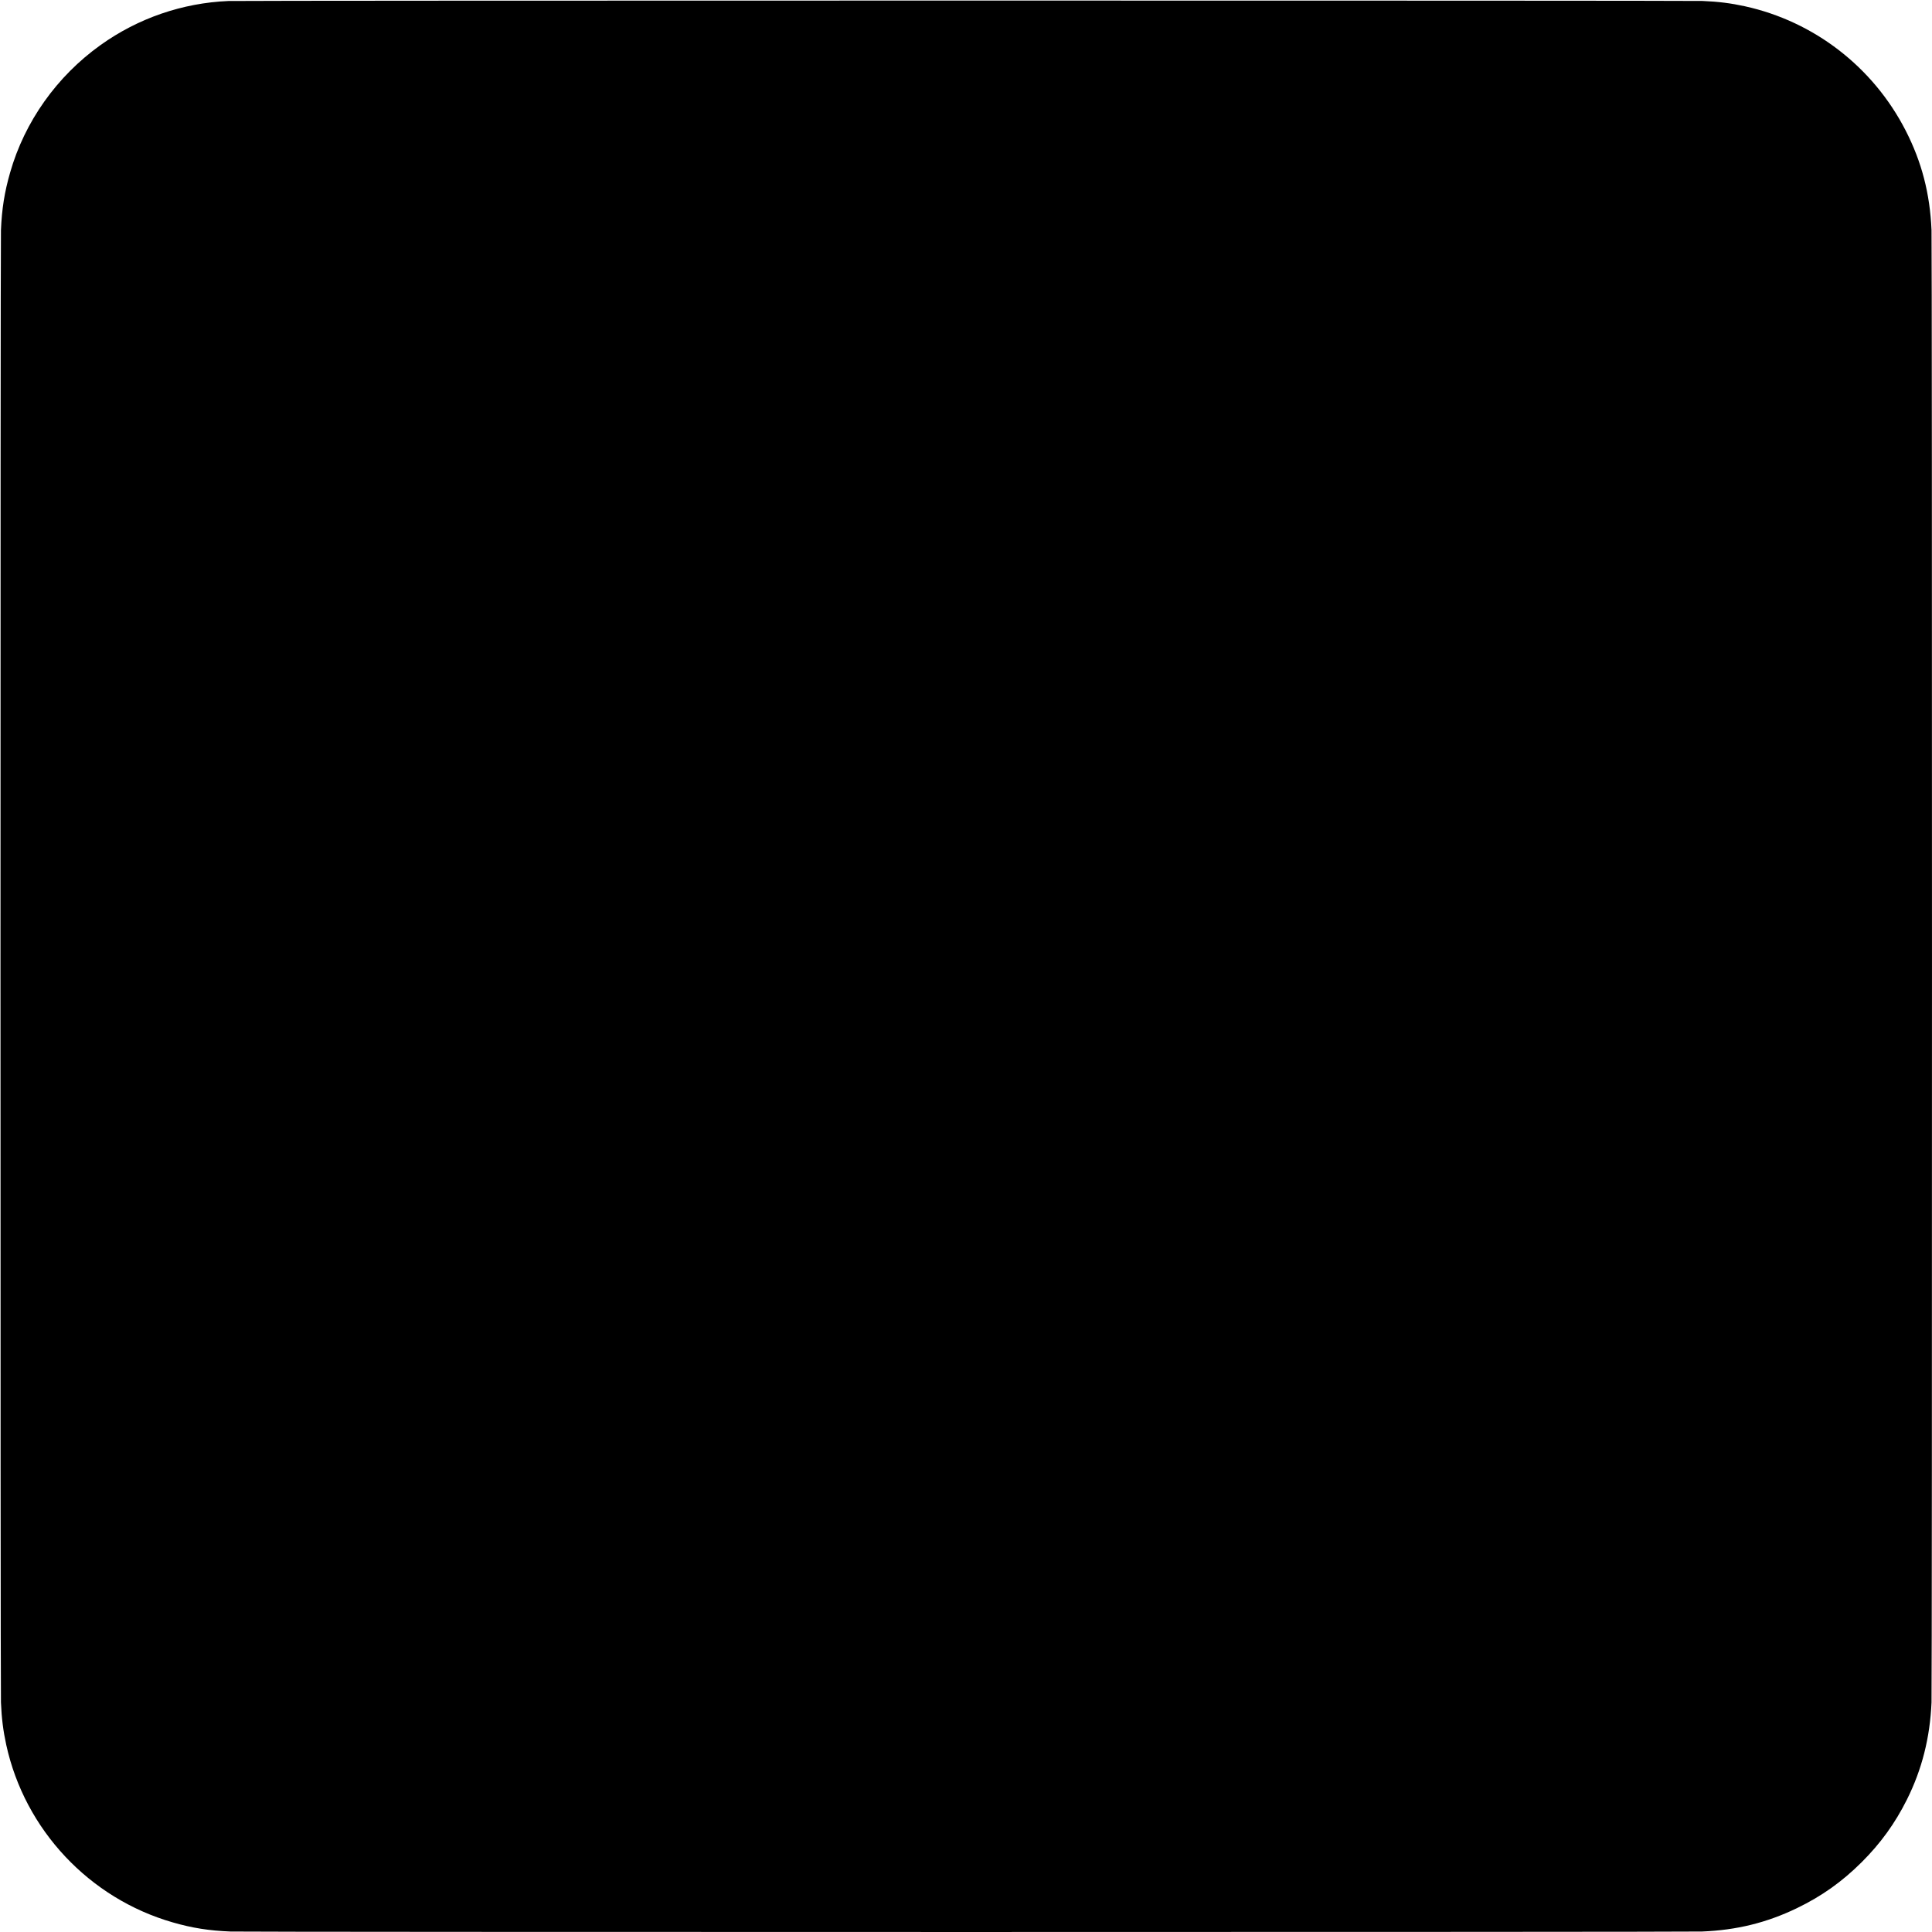
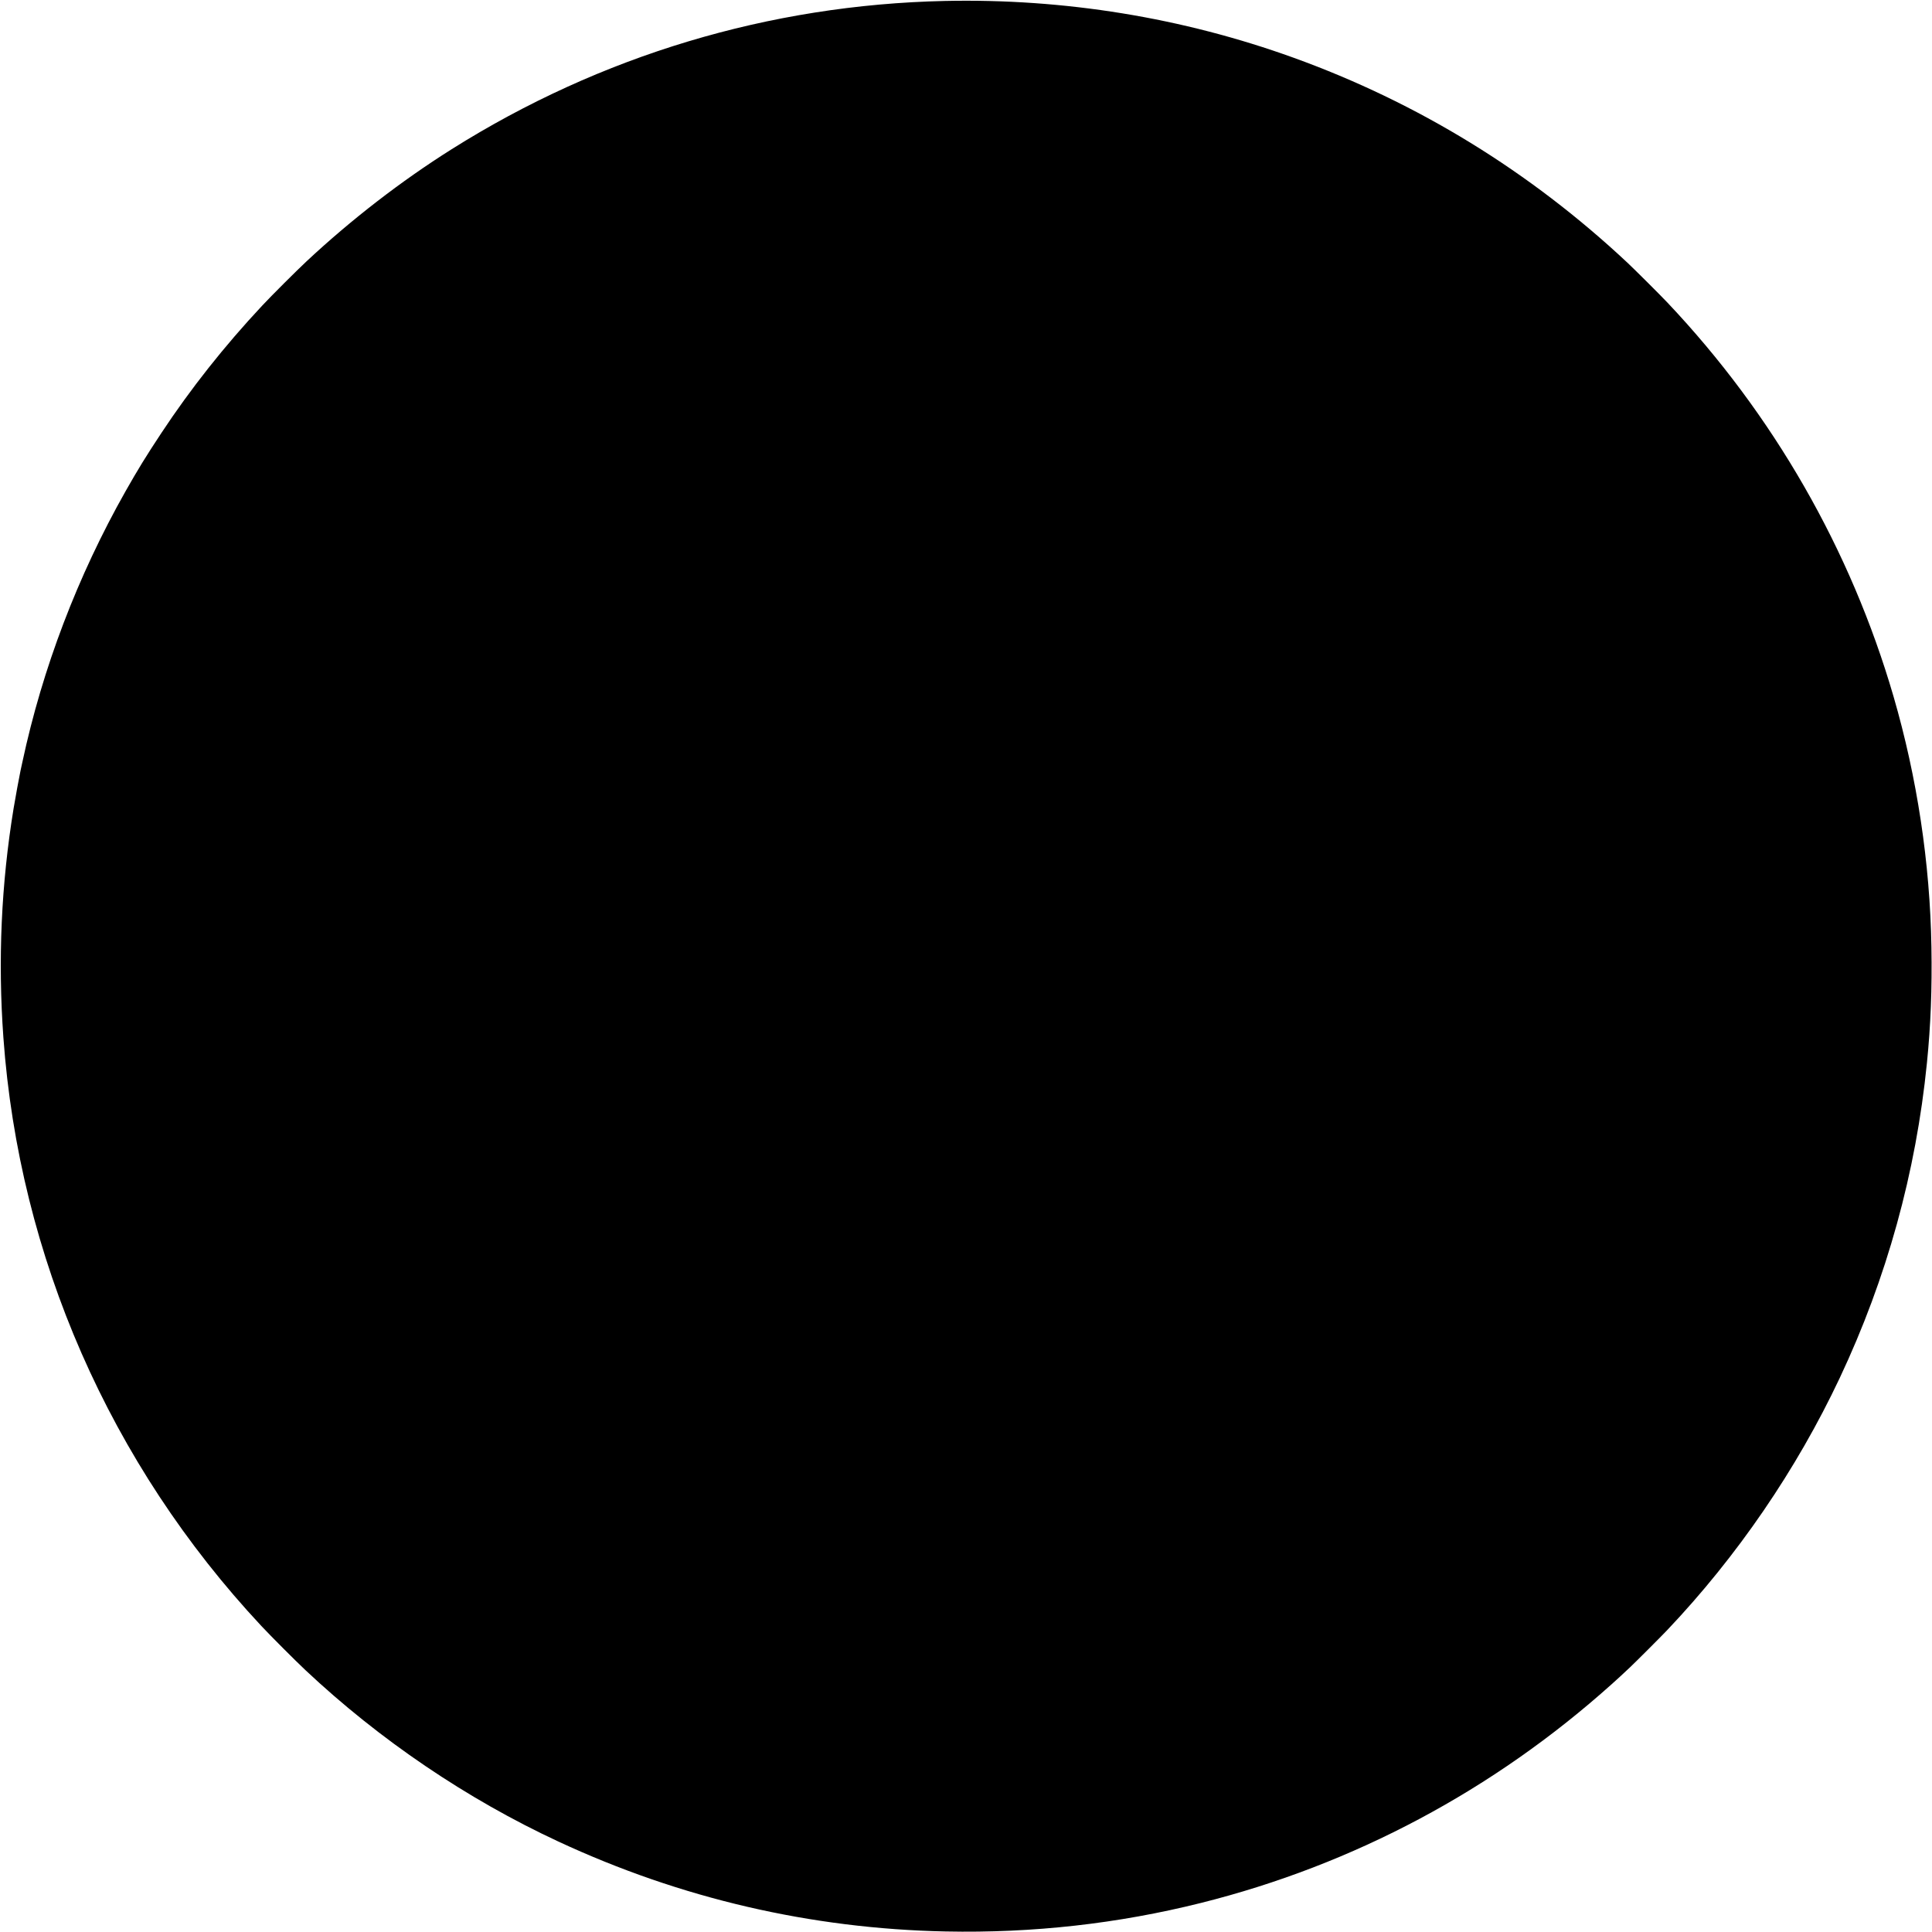
<svg xmlns="http://www.w3.org/2000/svg" version="1.0" width="4052pt" height="4052pt" viewBox="0 0 4052 4052" preserveAspectRatio="xMidYMid meet">
  <g transform="translate(0,4052) scale(0.1,-0.1)" fill="#000000" stroke="none">
-     <path d="M4790 40499 c-965 -41 -1894 -361 -2680 -923 -918 -656 -1593 -1607 -1898 -2676 -118 -411 -173 -758 -192 -1205 -13 -299 -13 -30581 0 -30880 14 -336 47 -594 111 -890 389 -1780 1741 -3221 3494 -3724 409 -118 760 -173 1210 -191 310 -13 30550 -13 30860 0 729 29 1359 185 1990 489 524 253 948 555 1361 966 396 395 697 811 948 1312 315 631 484 1297 516 2038 13 299 13 30581 0 30880 -33 766 -206 1432 -544 2090 -683 1331 -1919 2285 -3372 2604 -294 64 -553 97 -889 111 -262 11 -30649 11 -30915 -1z" />
+     <path d="M19815 40500 c-3679 -81 -7222 -1146 -10340 -3108 -1062 -669 -2107 -1476 -3045 -2352 -209 -195 -742 -727 -931 -930 -795 -850 -1499 -1740 -2117 -2675 -328 -497 -487 -756 -750 -1220 -1004 -1775 -1743 -3715 -2162 -5676 -17 -79 -35 -162 -40 -184 -20 -89 -111 -583 -144 -785 -261 -1593 -332 -3188 -215 -4810 331 -4598 2236 -8944 5409 -12340 199 -213 707 -722 925 -927 1555 -1462 3386 -2703 5306 -3596 2567 -1194 5298 -1828 8124 -1886 1828 -37 3615 163 5355 599 3200 801 6135 2365 8615 4590 144 129 177 160 380 350 112 105 658 651 780 780 1468 1547 2714 3368 3621 5292 984 2088 1598 4307 1828 6608 79 785 109 1563 94 2425 -29 1764 -300 3554 -794 5255 -898 3085 -2523 5917 -4744 8265 -156 165 -685 692 -845 842 -2039 1908 -4393 3353 -6994 4292 -2328 841 -4812 1245 -7316 1191z" />
  </g>
</svg>
